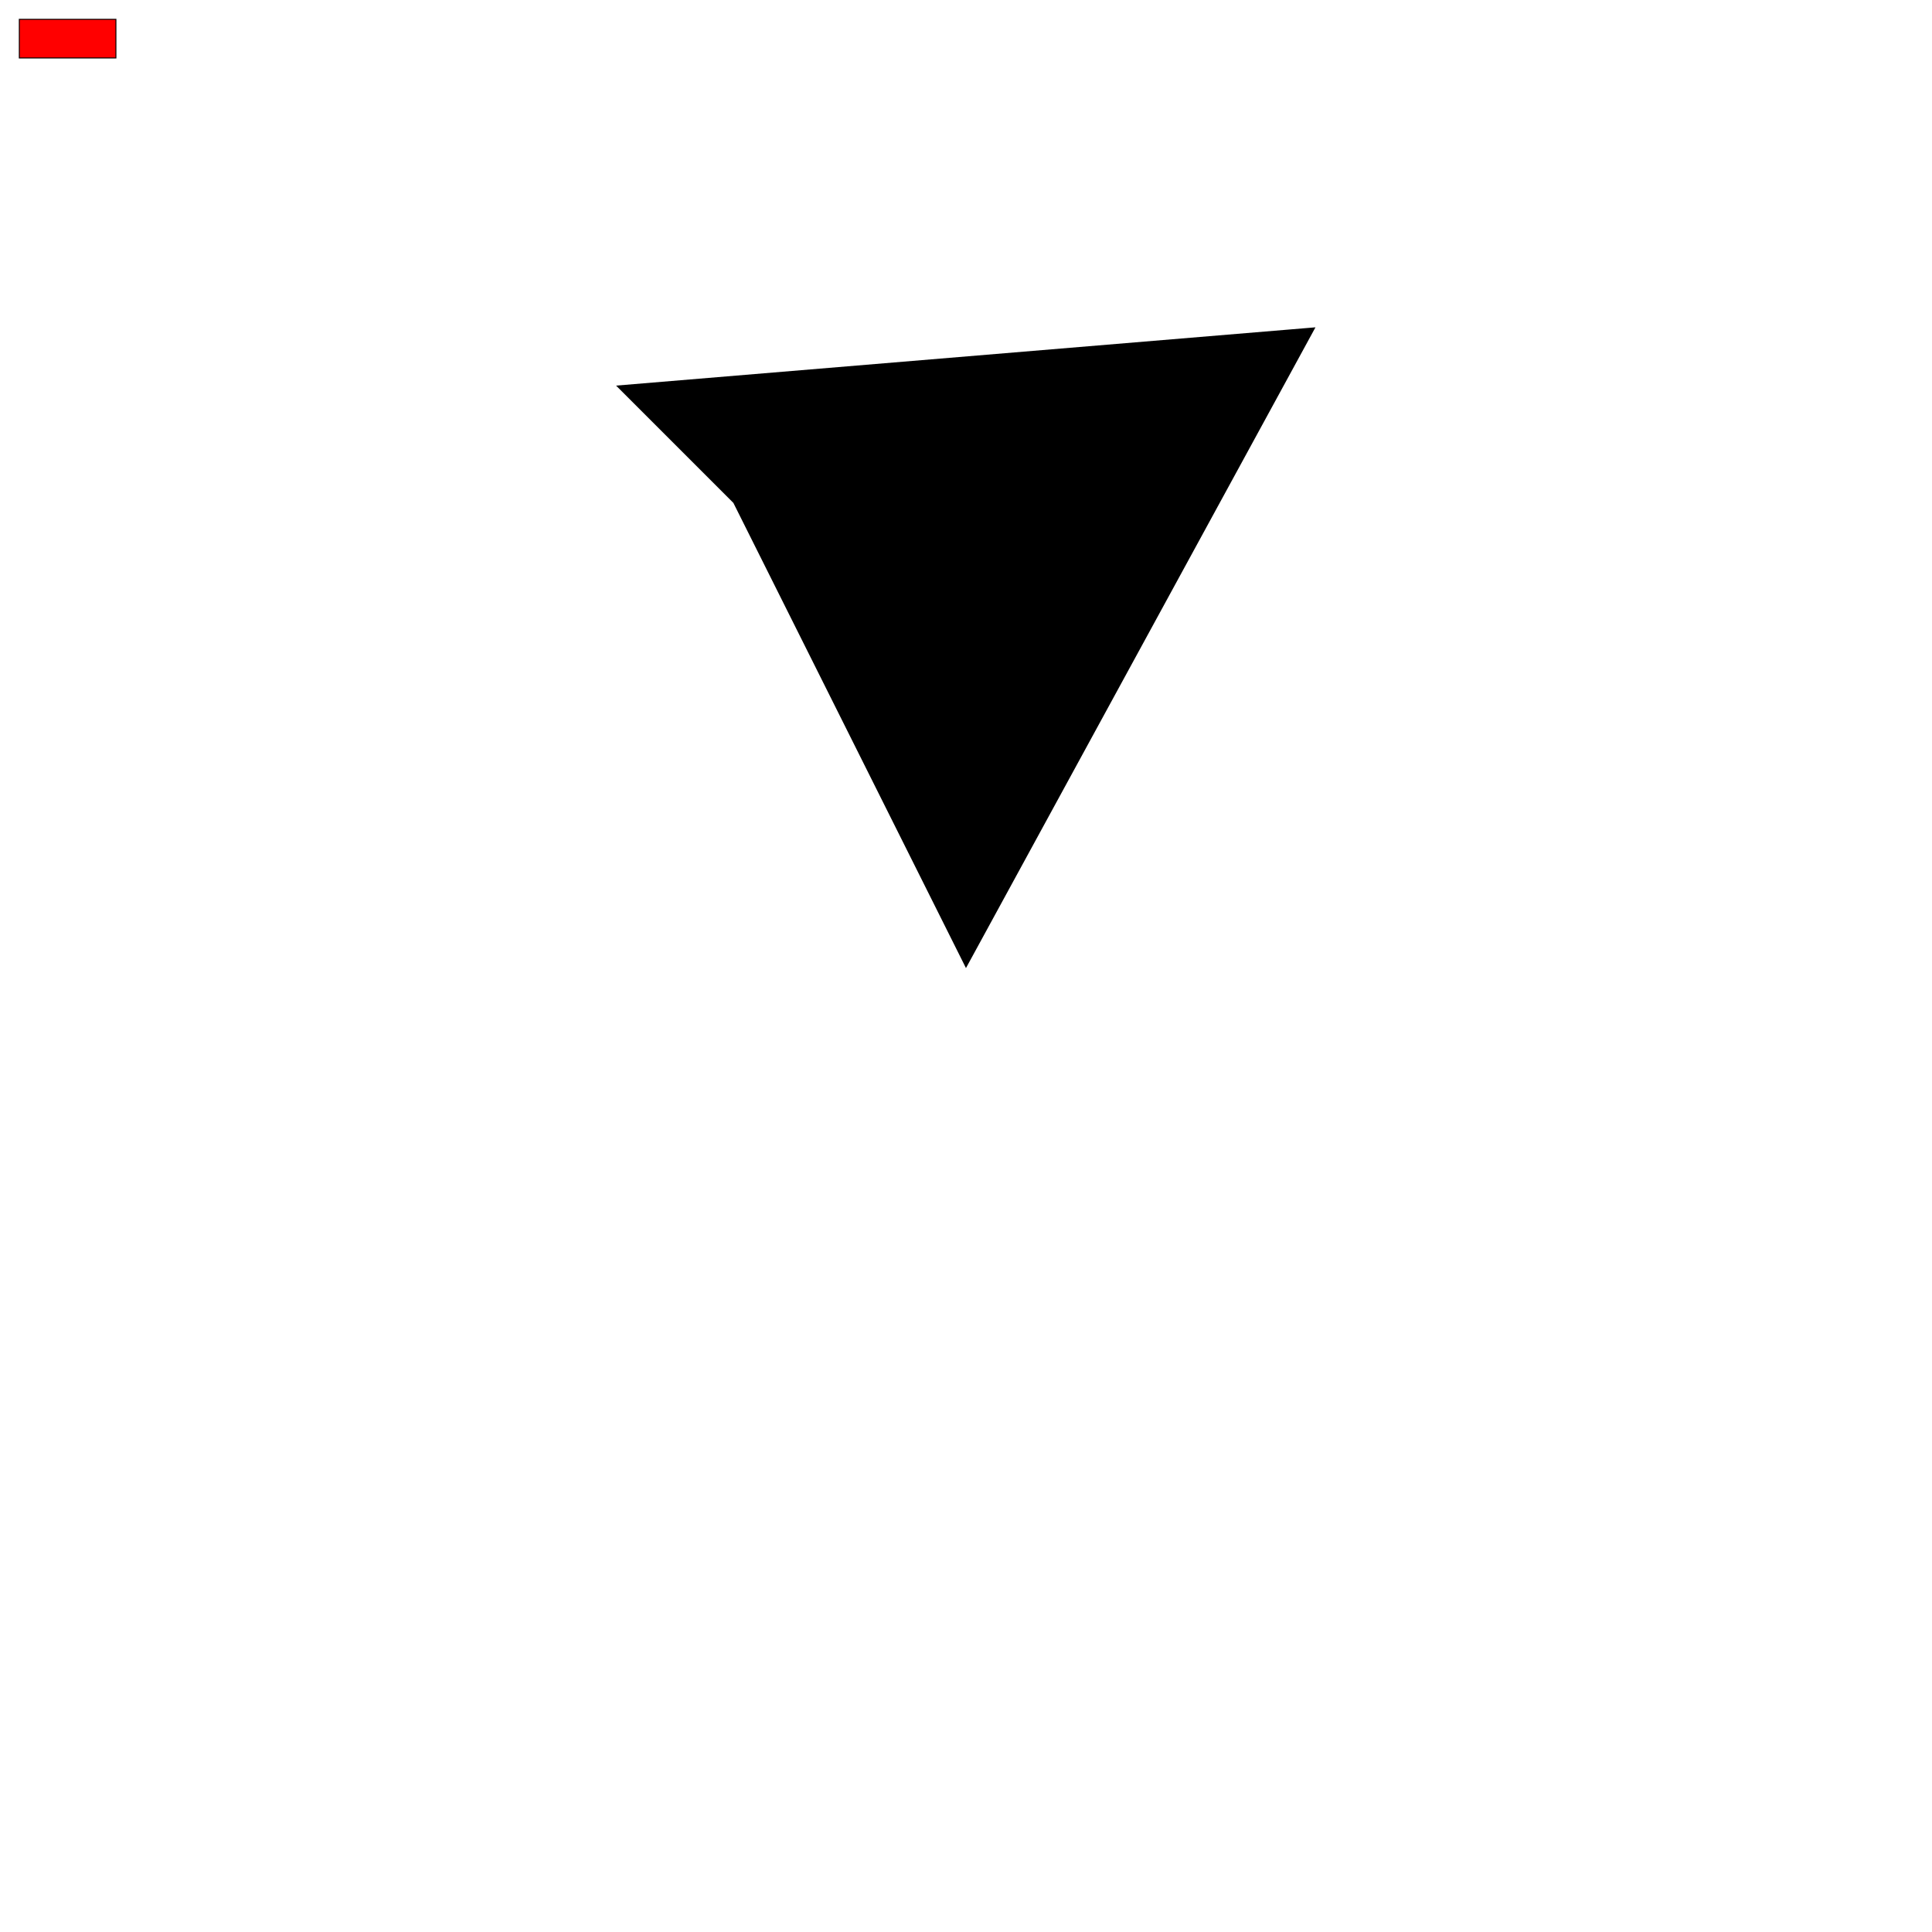
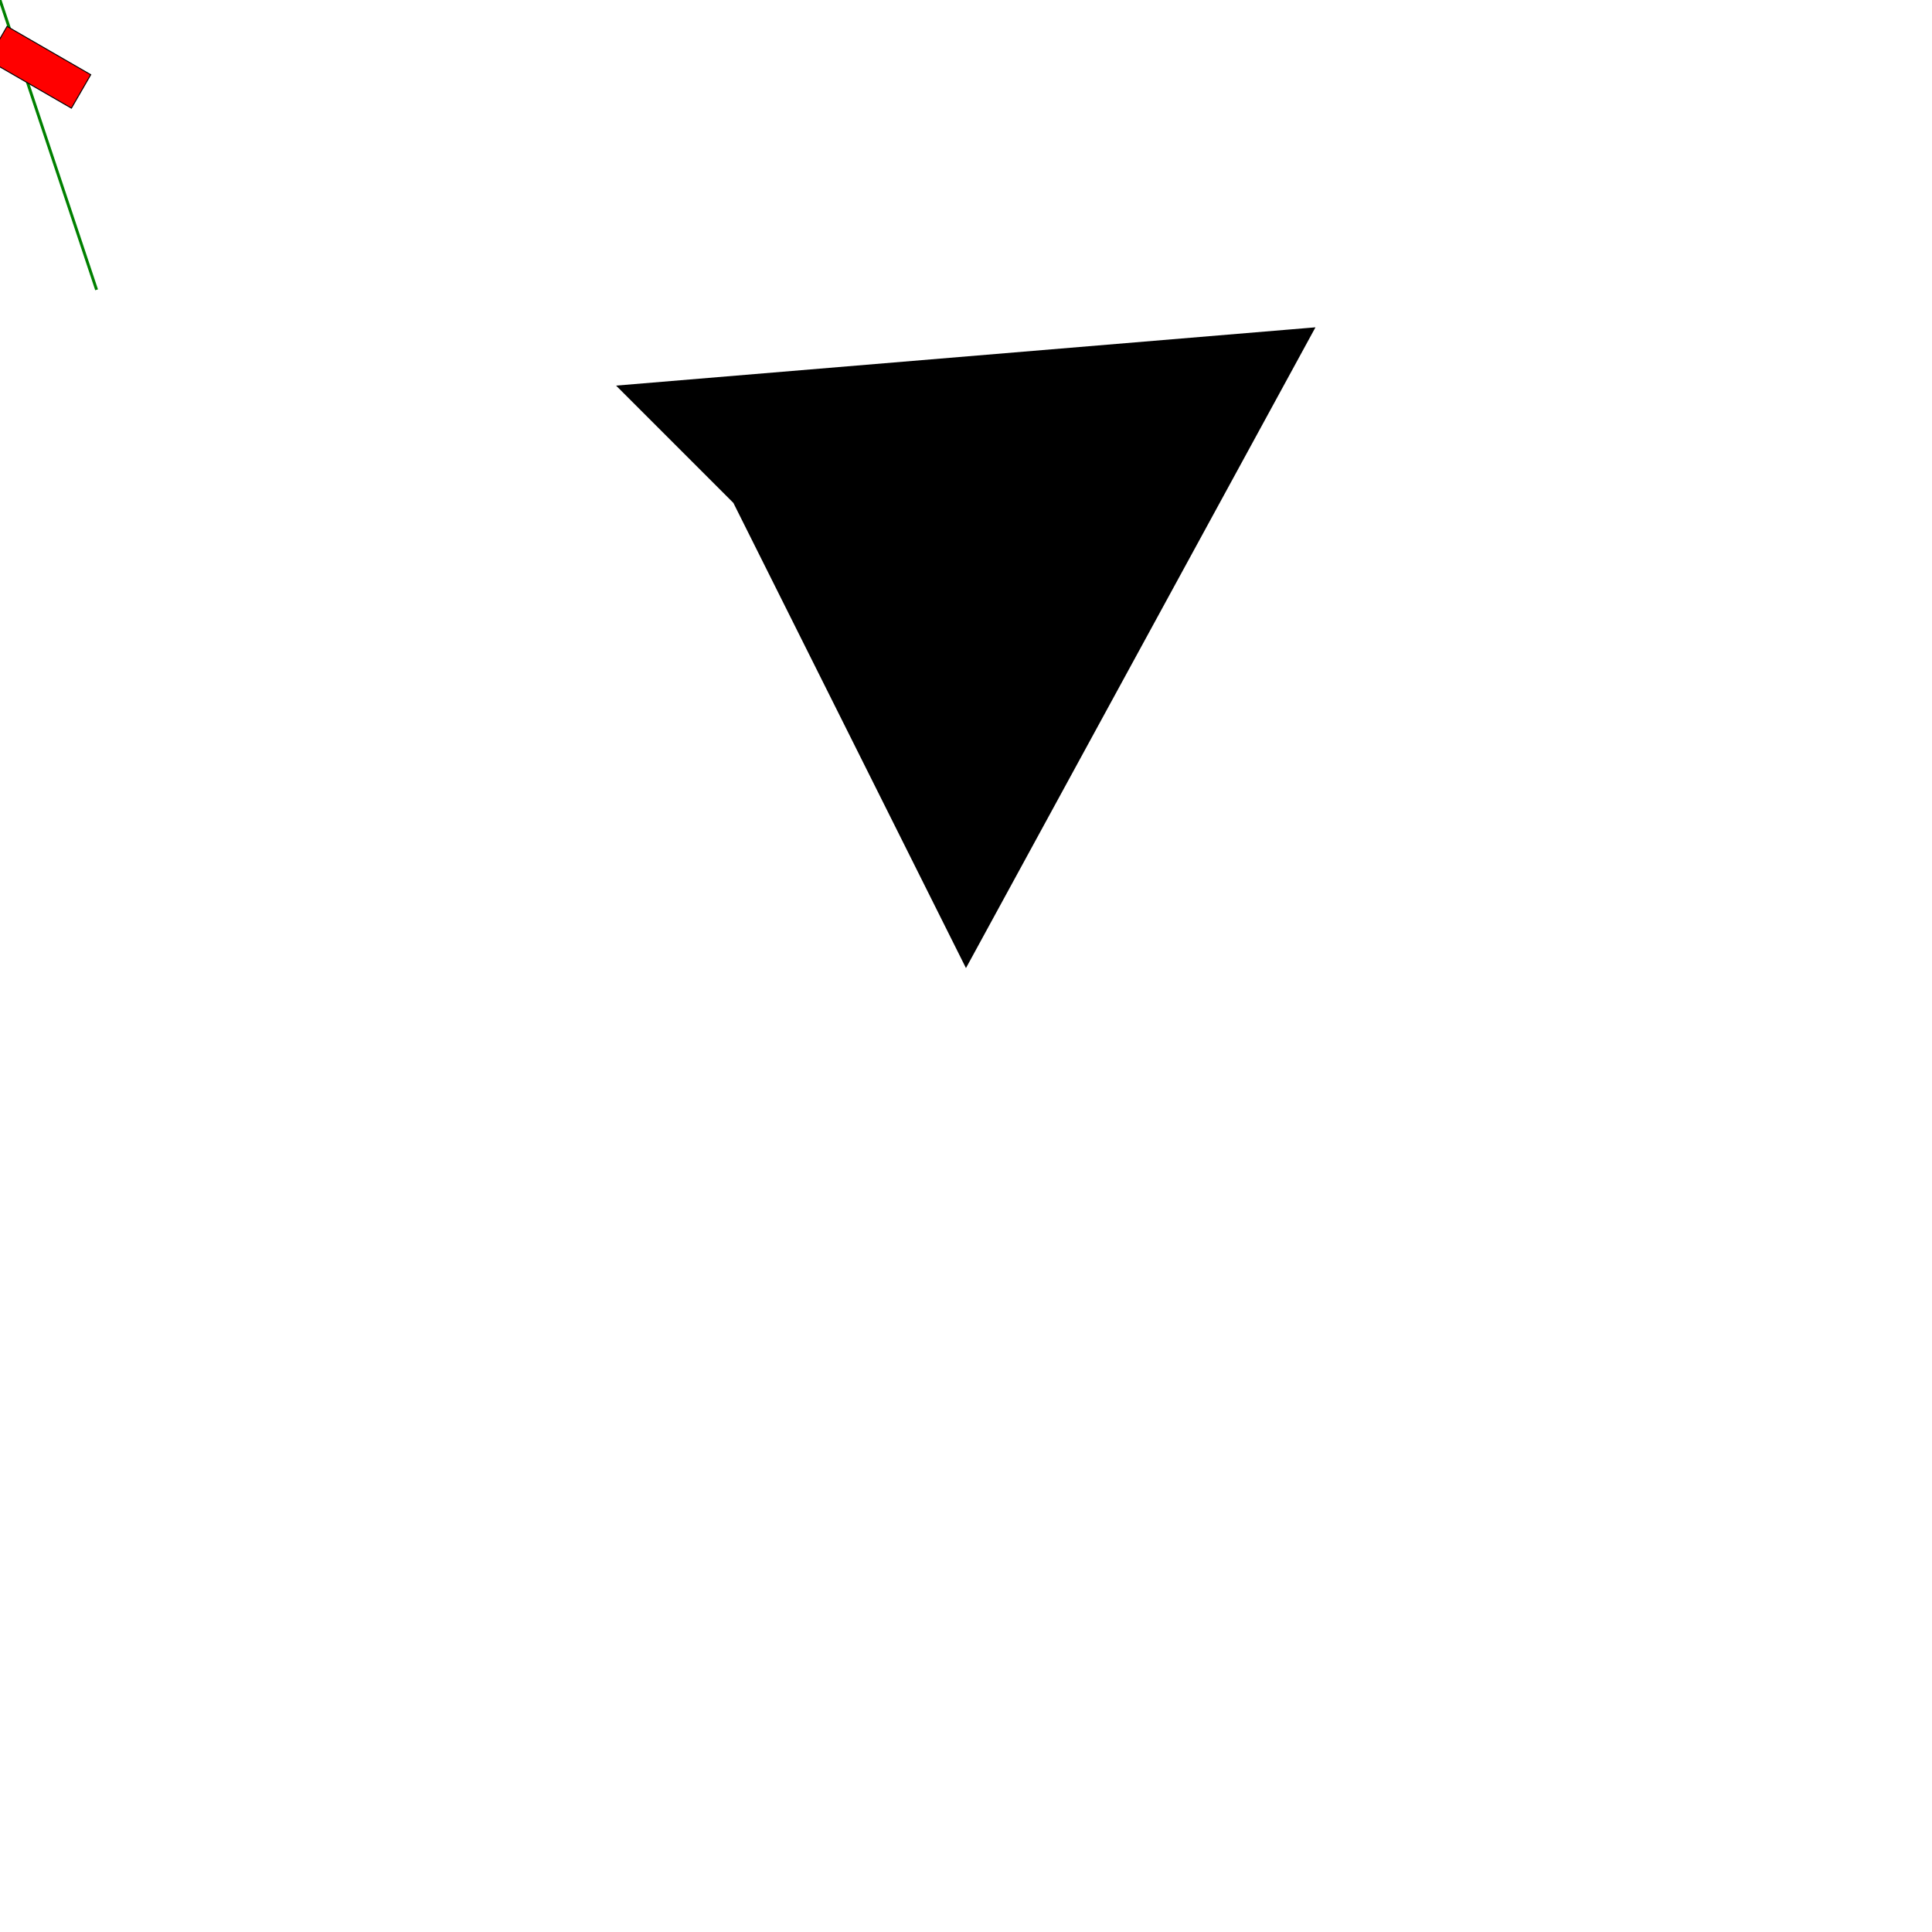
<svg xmlns="http://www.w3.org/2000/svg" width="2000" height="2000" version="1.1">
-   <polygon points="1000,1000 760, 520 640, 400 1360, 340 " stroke="black" fill="black" stroke-width="2" />
-   <rect x="20" y="20" width="100" height="40" stroke="black" fill="red" stroke-width="1" />
+   <polygon points="1000,1000 760, 520 640, 400 1360, 340 " stroke="black" fill="black" stroke-width="2" transform="rotate(0)" />
+   <line x1="0" x2="100" y1="0" y2="300" stroke="green" stroke-width="3" transform="rotate(0)" />
+   <rect x="20" y="20" width="100" height="40" stroke="black" fill="red" stroke-width="1" transform="rotate(30)" />
</svg>
